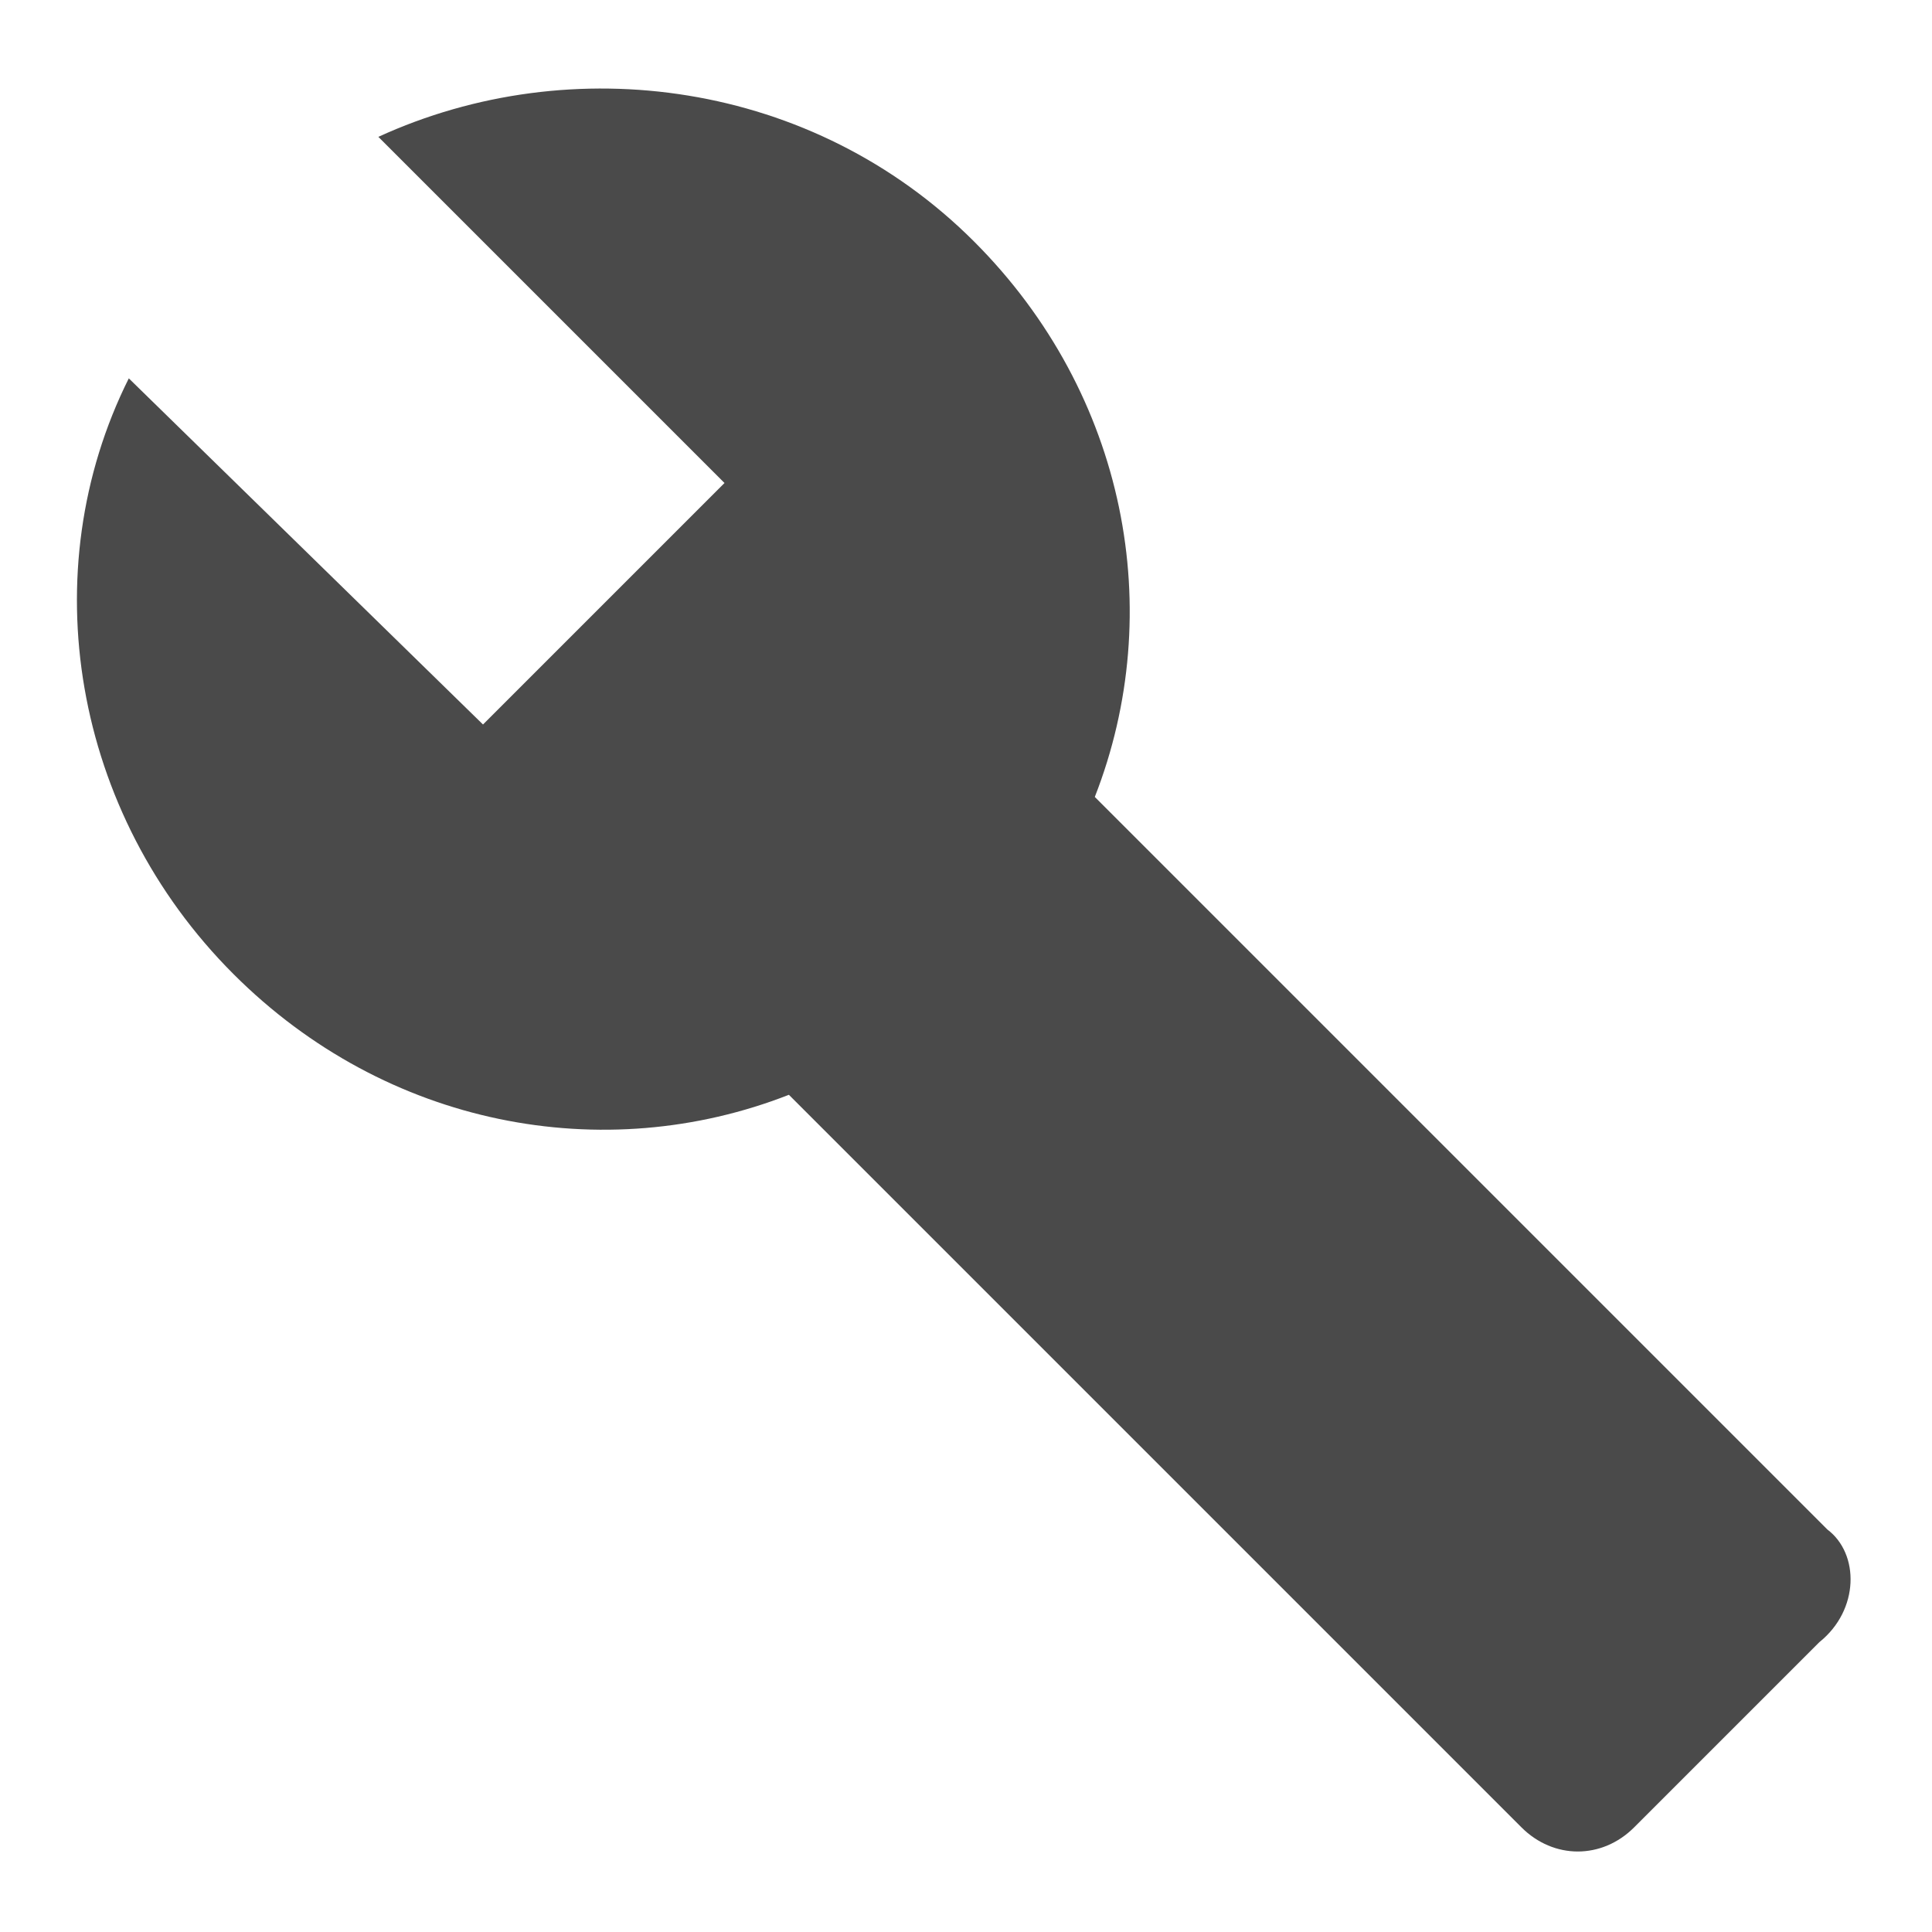
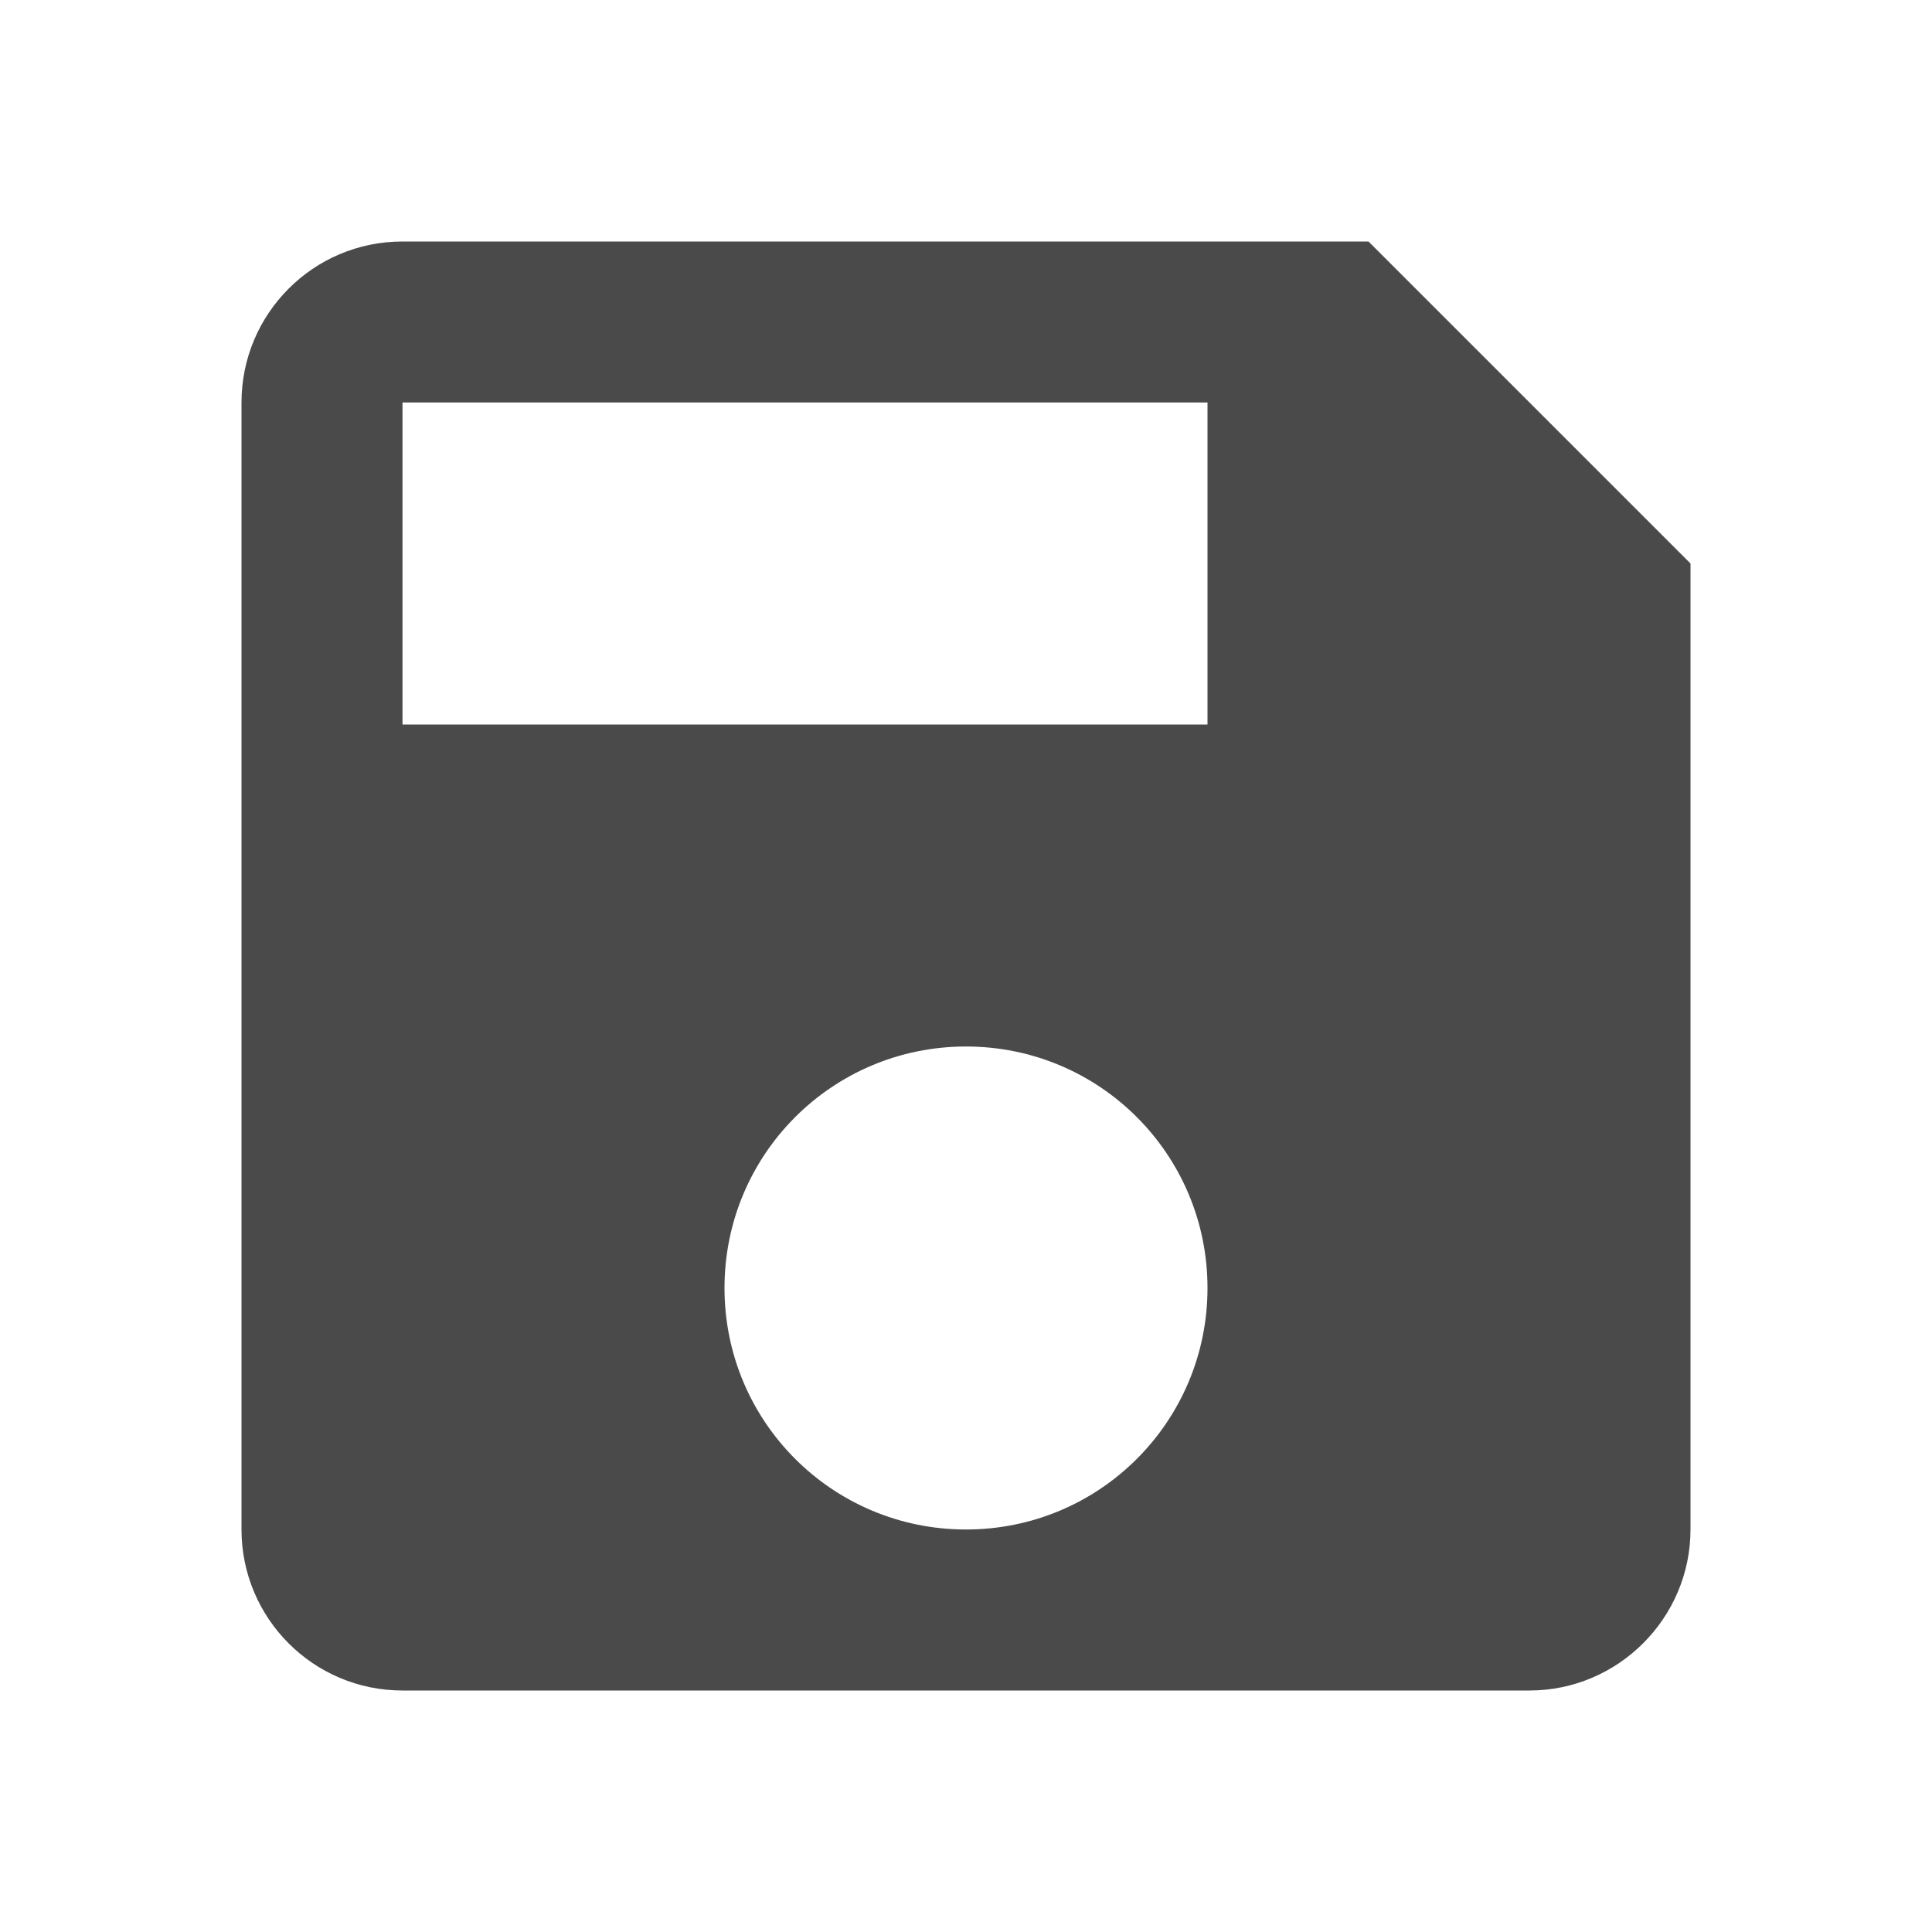
- <svg xmlns="http://www.w3.org/2000/svg" fill="#4a4a4a" height="24" viewBox="0 0 24 24" width="24">
-   <path clip-rule="evenodd" d="M0 0h24v24H0z" fill="none" />
-   <path d="M22.7 19l-9.1-9.1c.9-2.3.4-5-1.5-6.9-2-2-5-2.4-7.4-1.3L9 6 6 9 1.6 4.7C.4 7.1.9 10.1 2.9 12.1c1.9 1.9 4.6 2.4 6.9 1.5l9.1 9.1c.4.4 1 .4 1.4 0l2.3-2.3c.5-.4.5-1.1.1-1.4z" />
+ <svg xmlns="http://www.w3.org/2000/svg" fill="#4a4a4a" height="48" viewBox="0 0 24 24" width="48">
+   <path d="M0 0h24v24H0z" fill="none" />
+   <path d="M17 3H5c-1.11 0-2 .9-2 2v14c0 1.1.89 2 2 2h14c1.1 0 2-.9 2-2V7l-4-4zm-5 16c-1.66 0-3-1.34-3-3s1.34-3 3-3 3 1.34 3 3-1.34 3-3 3zm3-10H5V5h10v4z" />
</svg>
